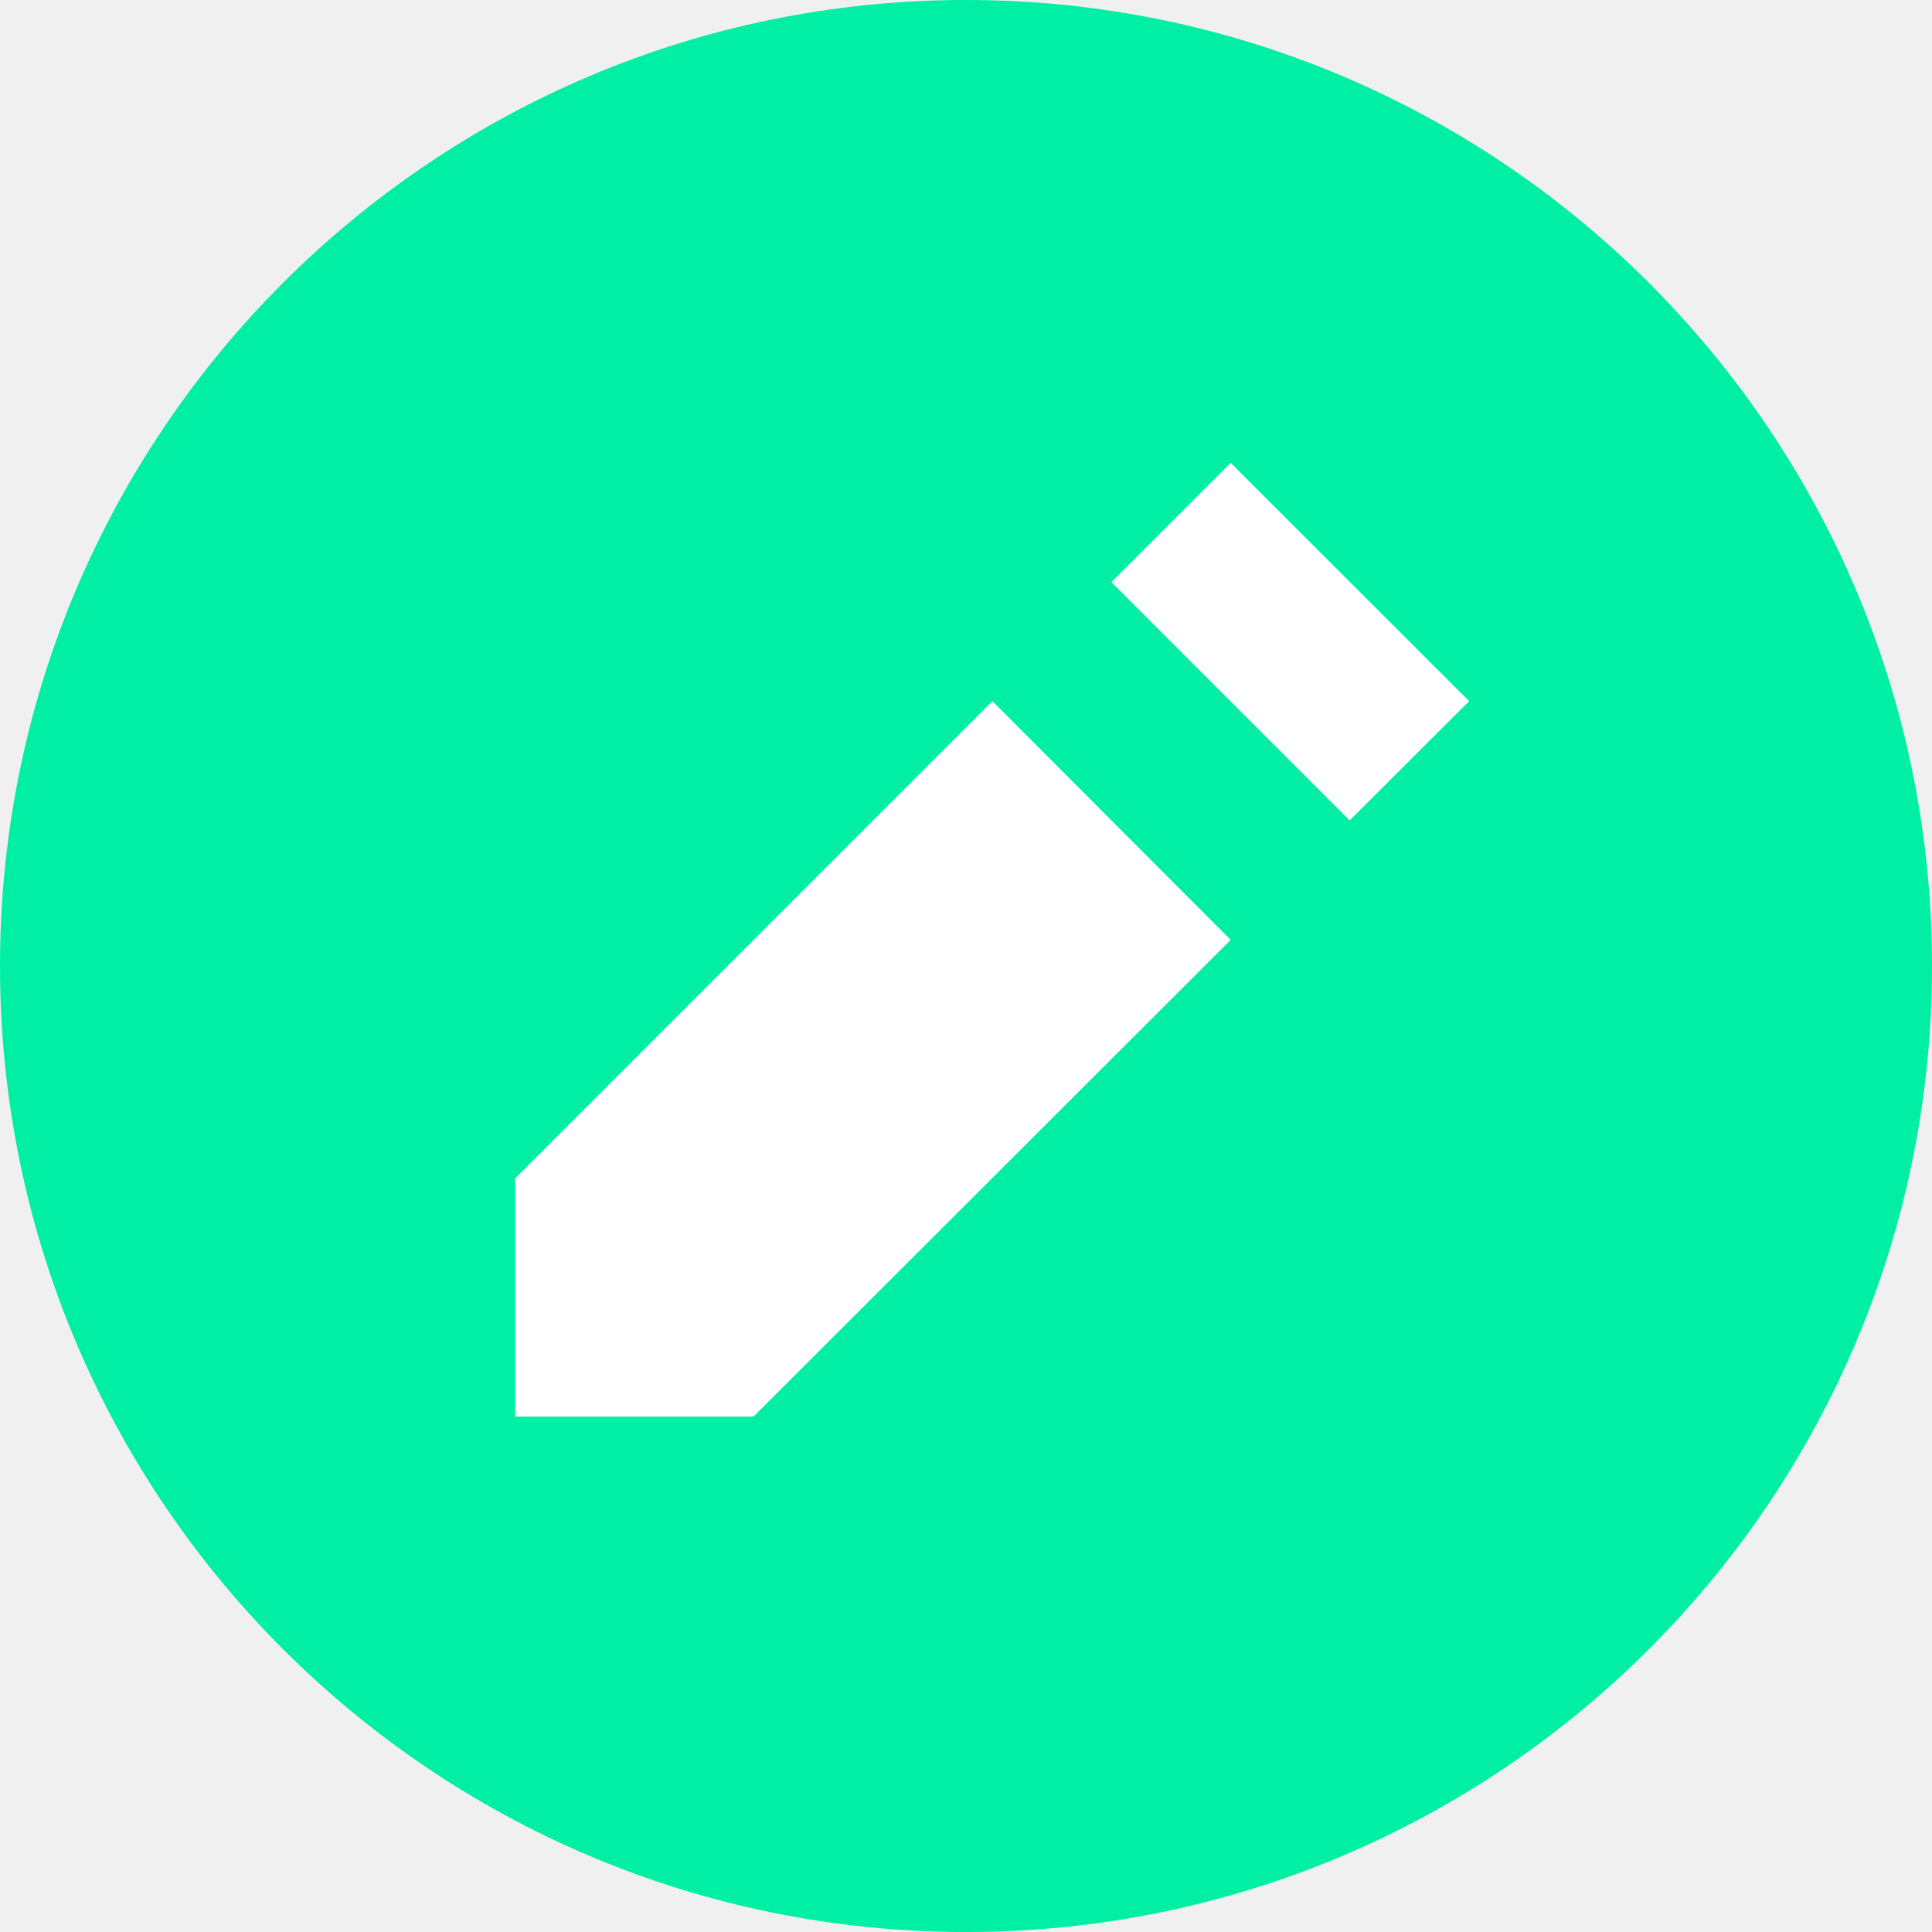
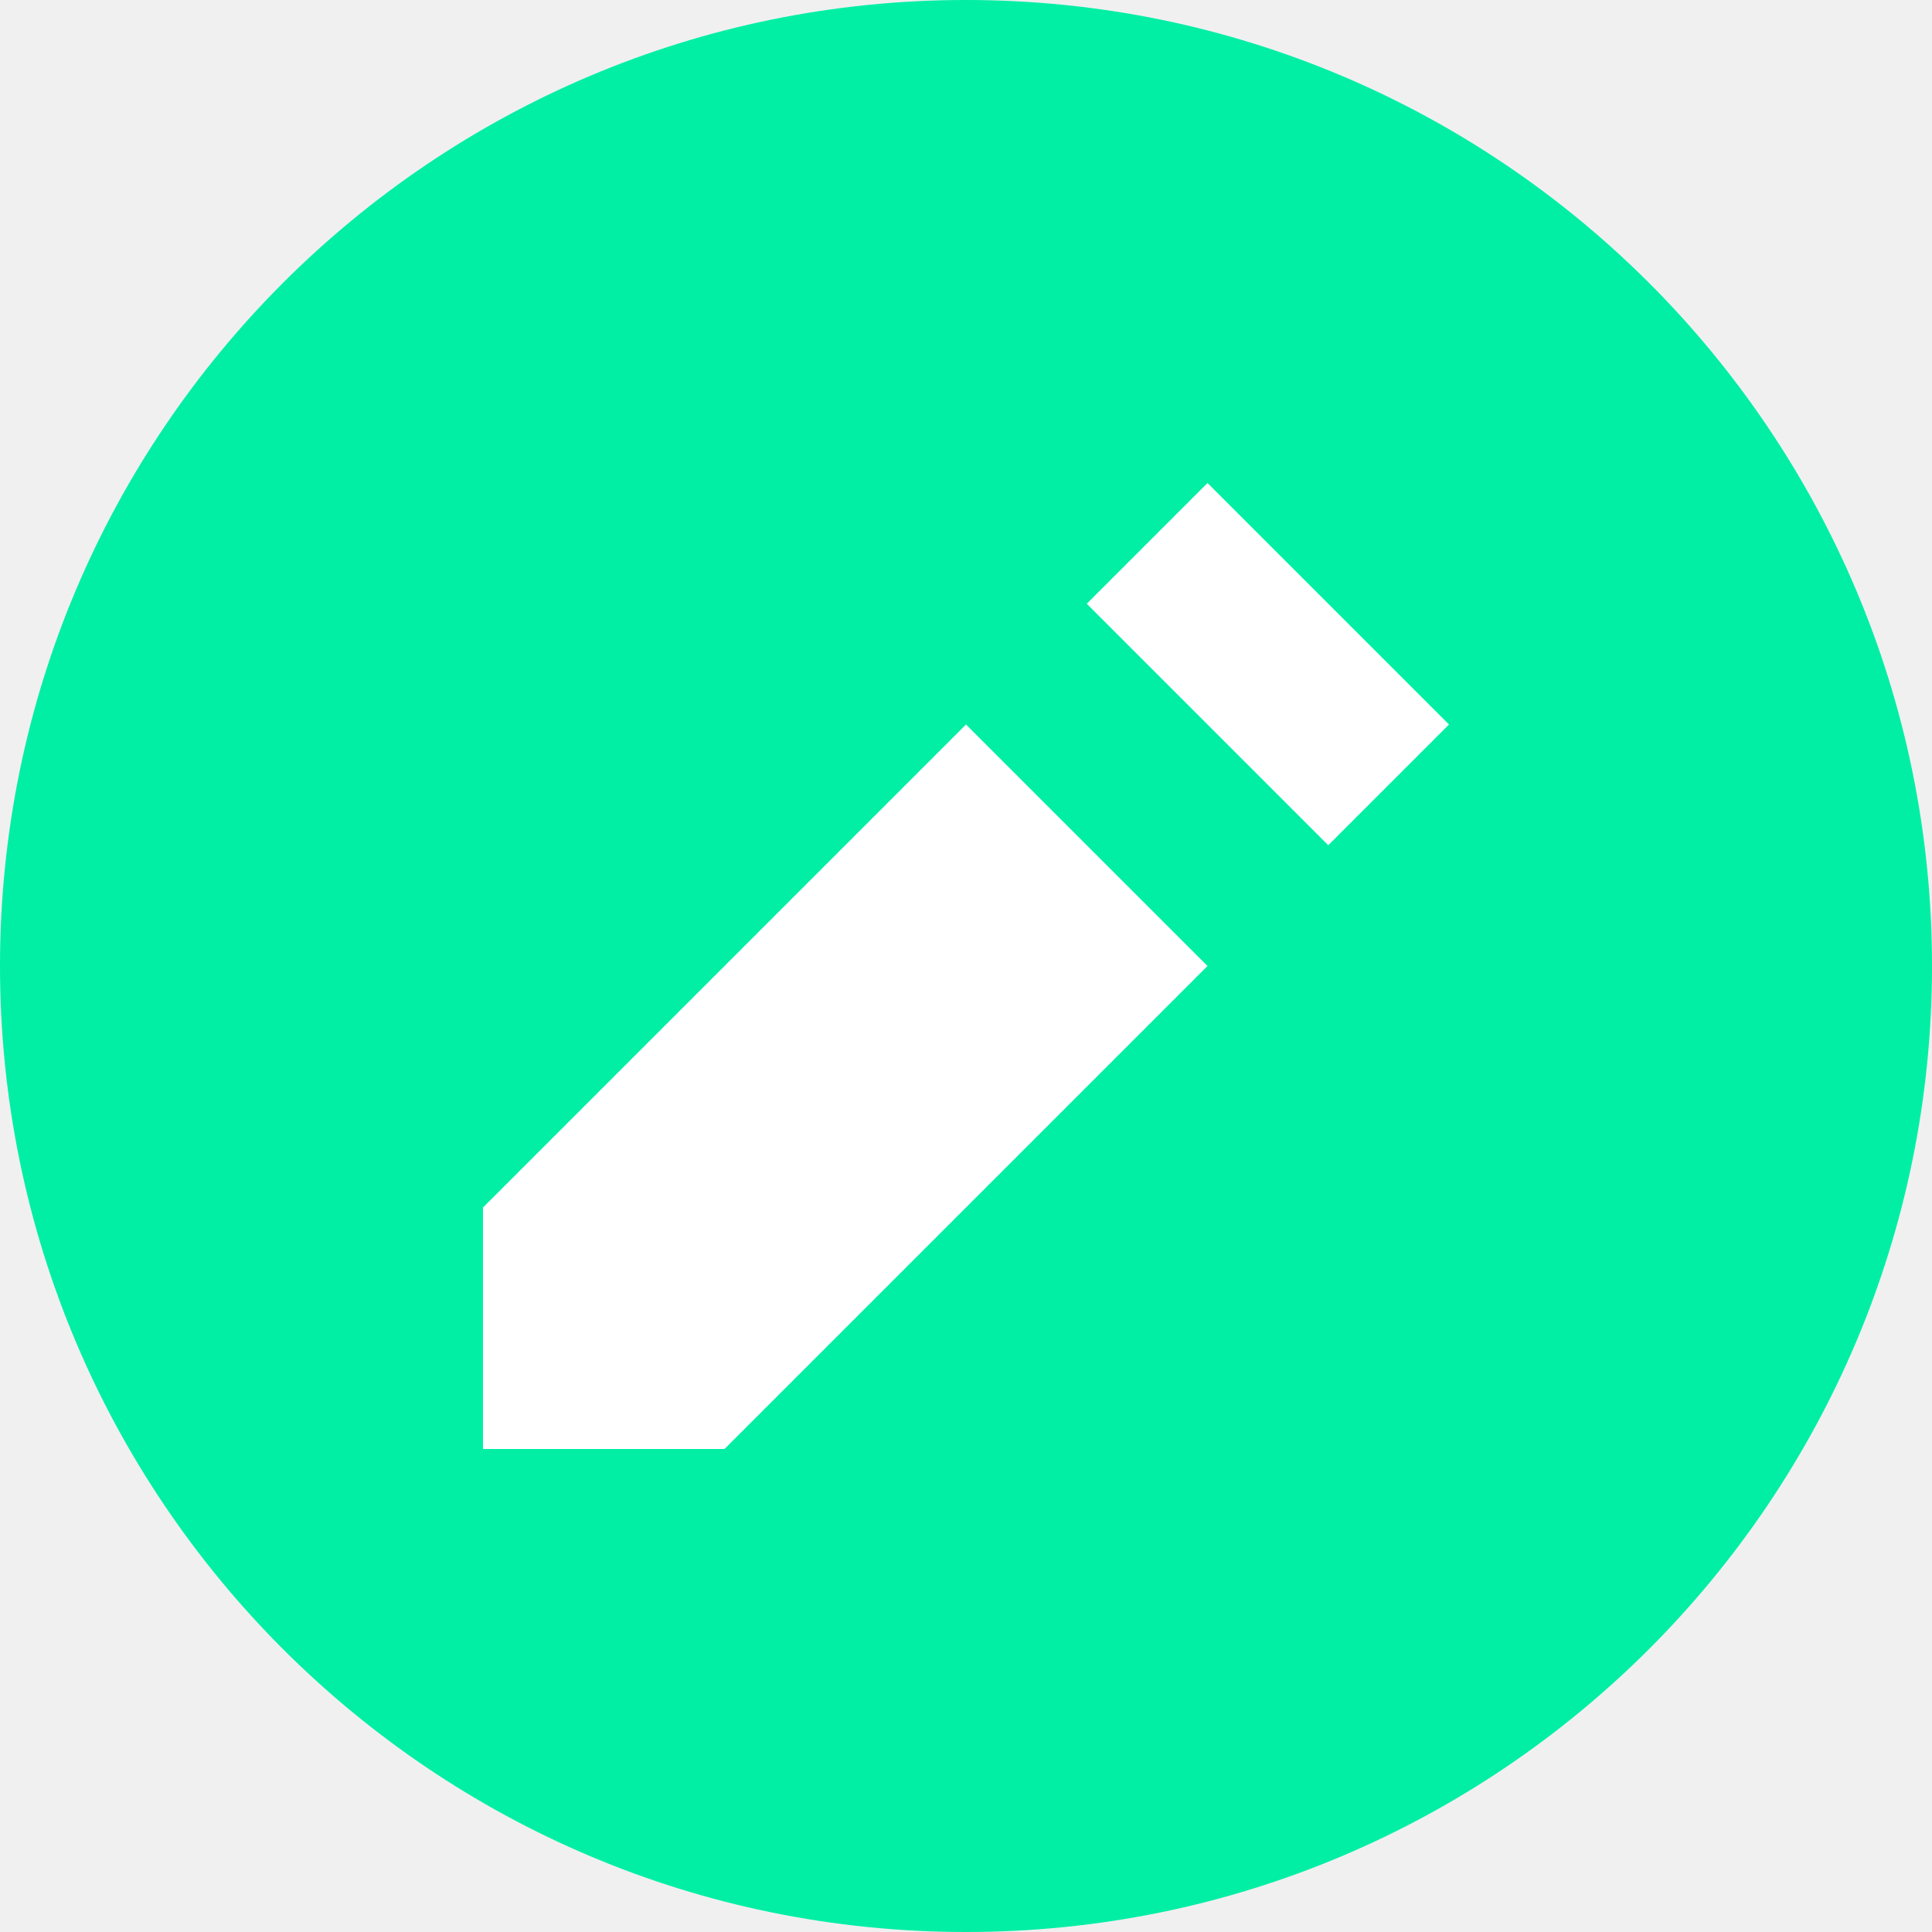
- <svg xmlns="http://www.w3.org/2000/svg" id="btn_write_tweet" data-name="btn write tweet" width="30" height="30" viewBox="0 0 30 30">
-   <circle id="타원_1" data-name="타원 1" cx="15" cy="15" r="15" fill="#00efa5" />
-   <path id="Icon_open-pencil" data-name="Icon open-pencil" d="M11.11,0,9.258,1.852l3.7,3.7L14.813,3.7Zm-3.7,3.7L0,11.11v3.7H3.7L11.11,7.407Z" transform="translate(8 7.187)" fill="#fff" />
+ <svg xmlns="http://www.w3.org/2000/svg" width="48" height="48" viewBox="0 0 48 48">
+   <g id="Group_3" data-name="Group 3" transform="translate(-305 -574)">
+     <circle id="Ellipse_8" data-name="Ellipse 8" cx="24" cy="24" r="24" transform="translate(305 574)" fill="#00efa5" />
+     <path id="Icon_open-pencil" data-name="Icon open-pencil" d="M18,0,15,3l6,6,3-3ZM12,6,0,18v6H6L18,12Z" transform="translate(317 586)" fill="#fff" />
+   </g>
</svg>
